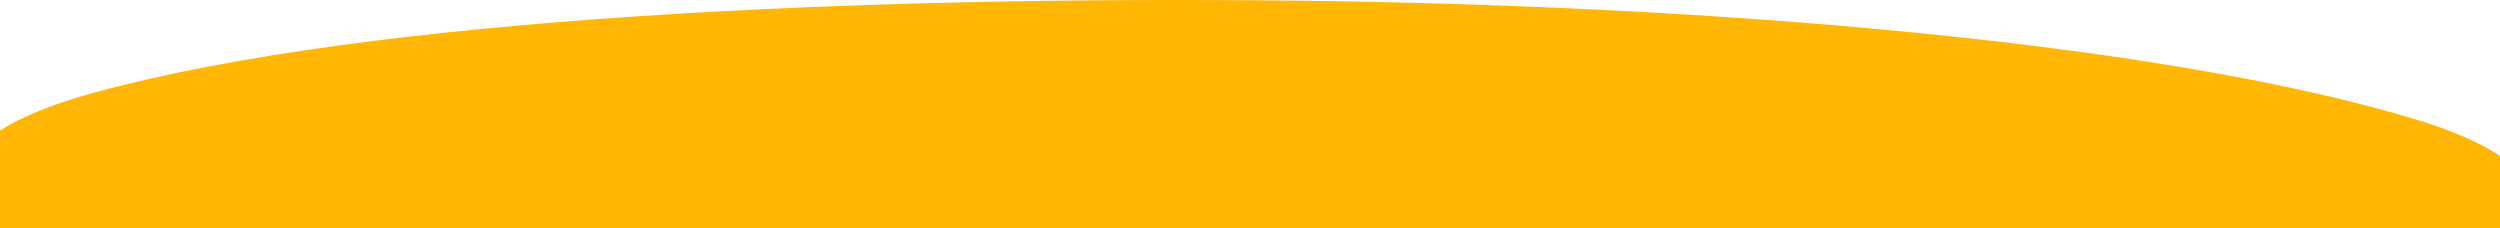
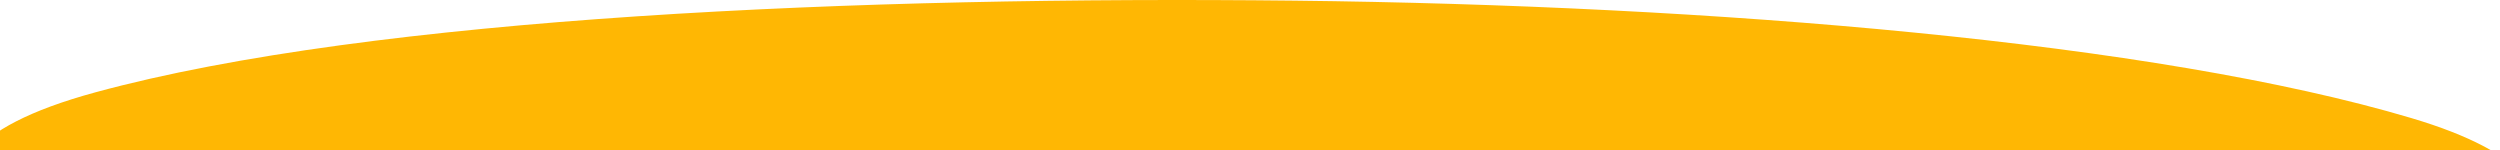
- <svg xmlns="http://www.w3.org/2000/svg" width="1920" height="175" viewBox="0 0 1920 175" fill="none">
+ <svg xmlns="http://www.w3.org/2000/svg" width="1920" height="115" viewBox="0 0 1920 115" fill="none">
  <path fill-rule="evenodd" clip-rule="evenodd" d="M994.168 0.503C1316.33 4.095 1655.22 32.191 1851.92 90.685C2033.8 144.769 1911.59 221.566 1963.54 288.767C2005.31 342.793 2161.19 390.716 2125.82 444.981C2086.64 505.099 1961.71 562.47 1759.46 601.875C1547.63 643.145 1267.08 677.822 994.168 665.465C729.655 653.488 647.256 574.939 421.263 541.282C173.995 504.456 -257.101 524.639 -370.126 462.278C-480.849 401.188 -118.492 347.525 -45.943 283.507C34.421 212.593 -132.606 126.923 73.456 70.855C286.939 12.769 662.882 -3.19 994.168 0.503Z" fill="#FFB703" />
</svg>
